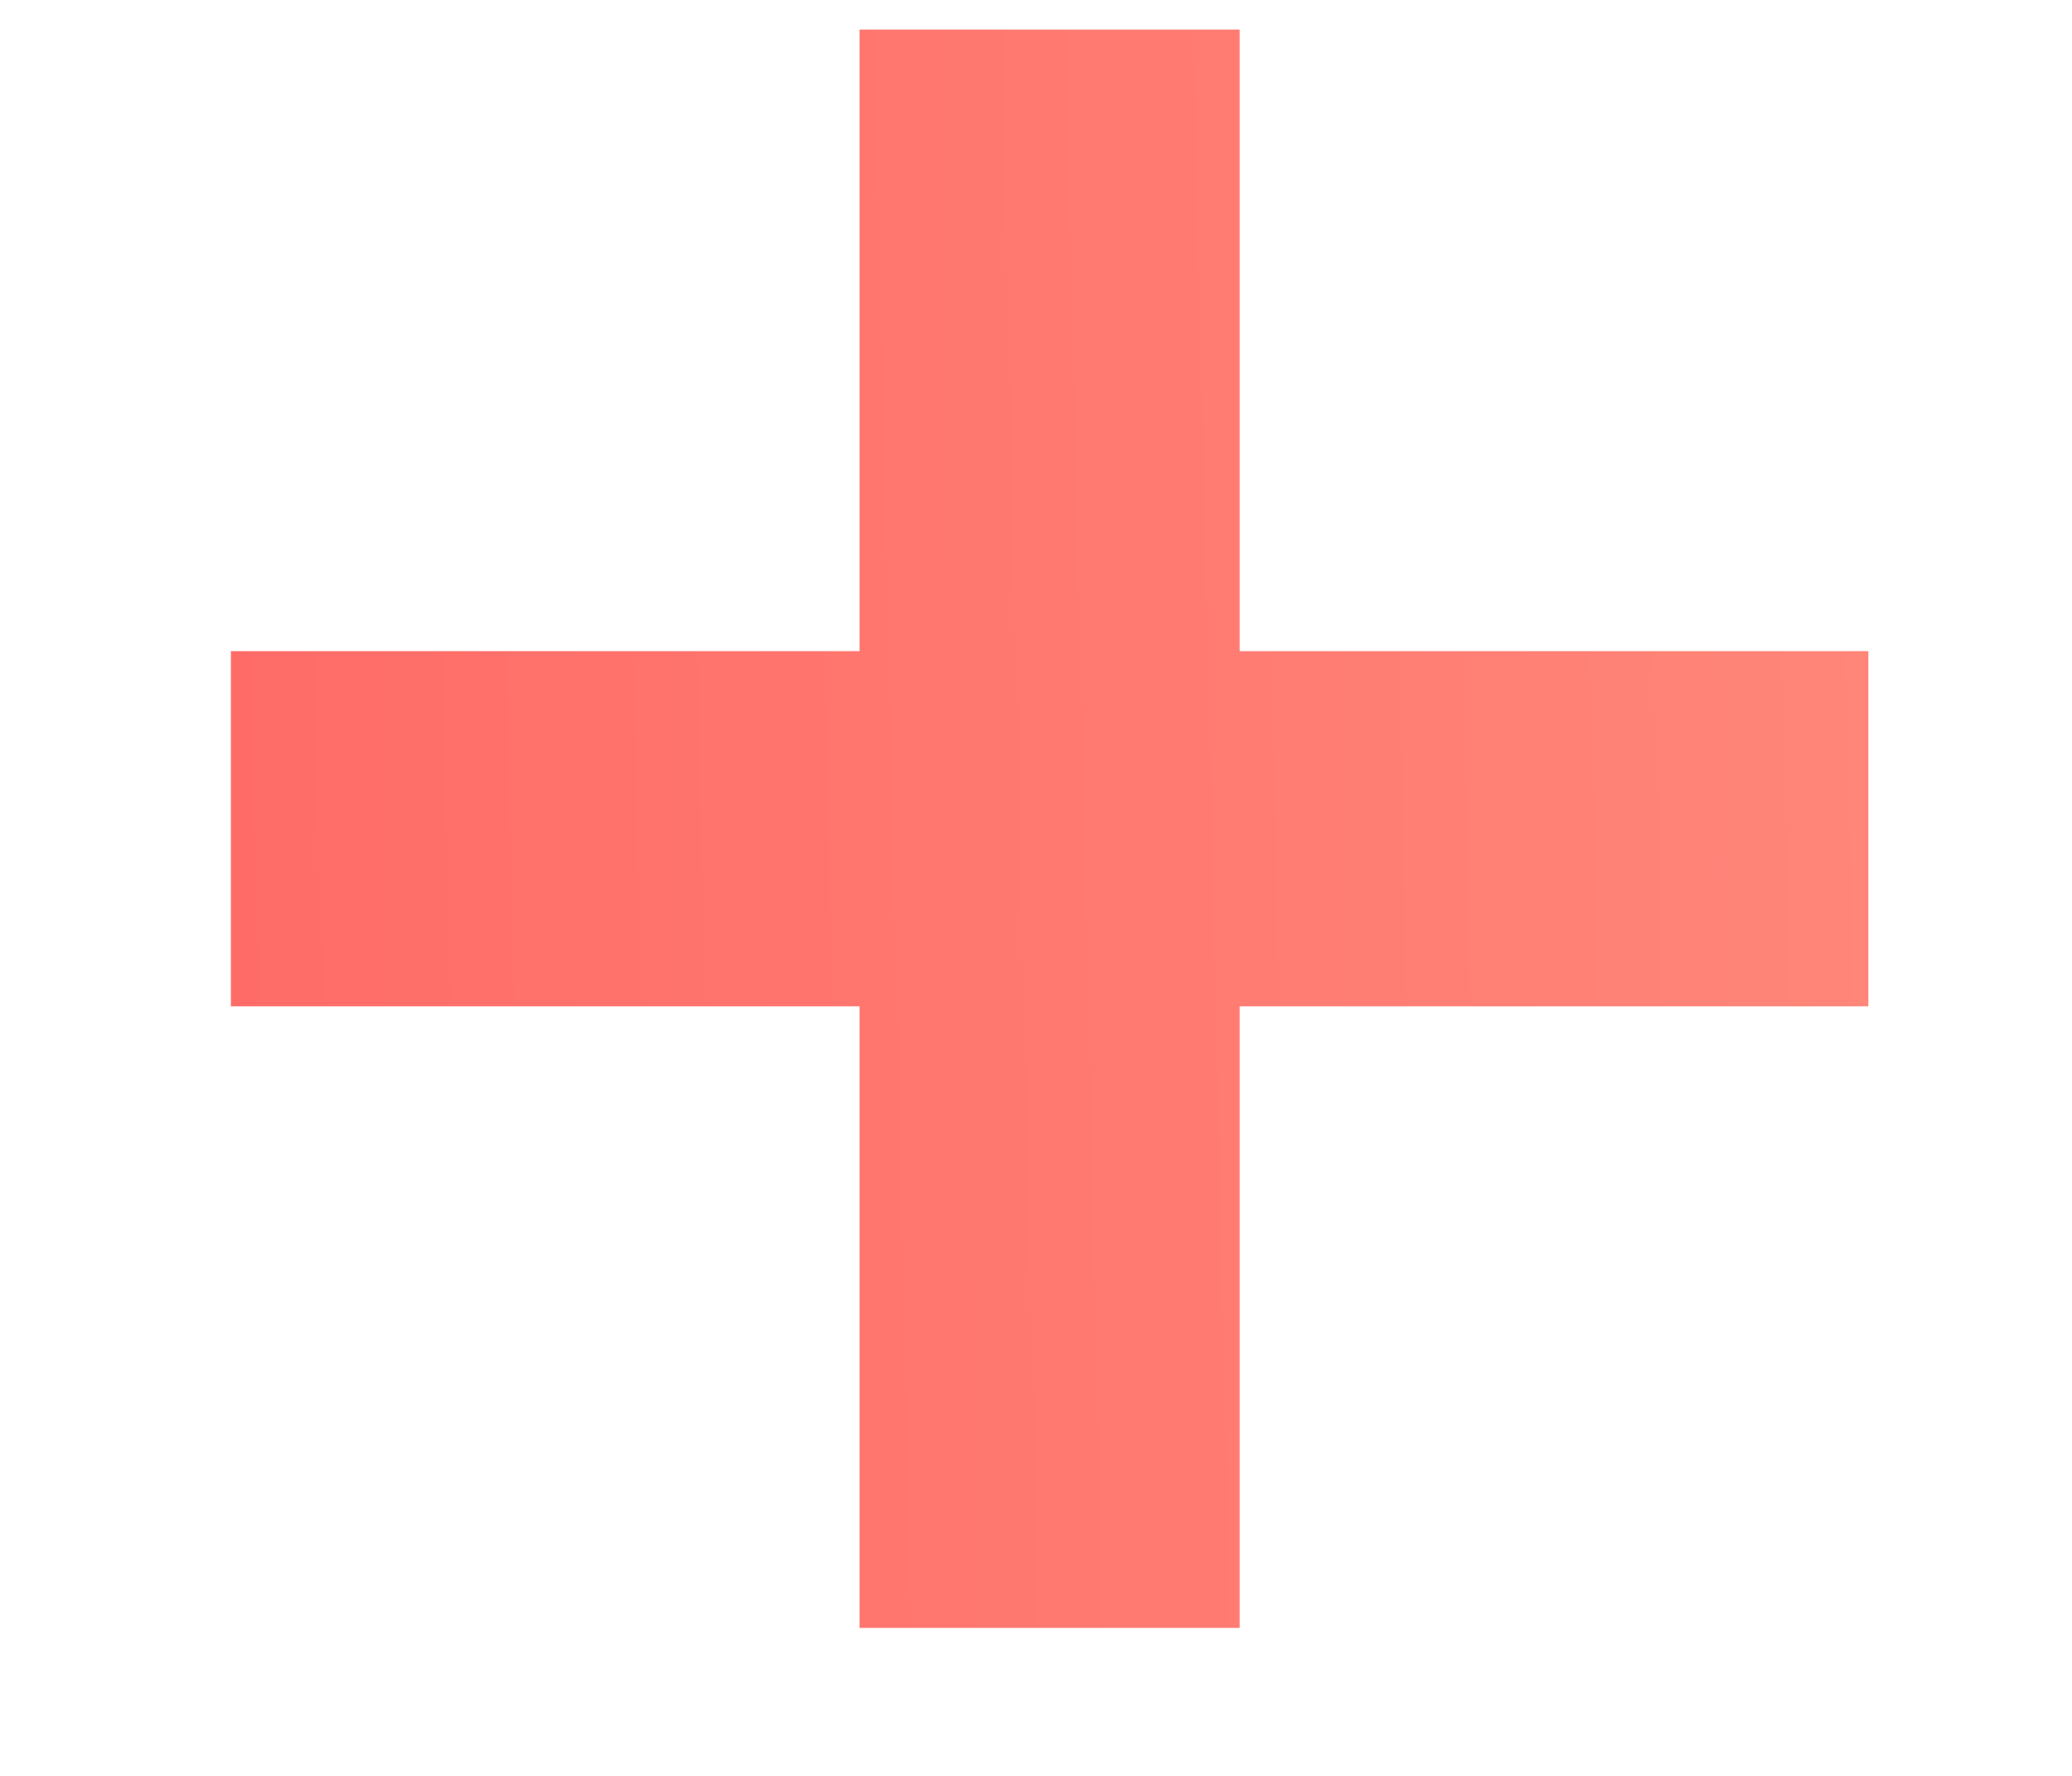
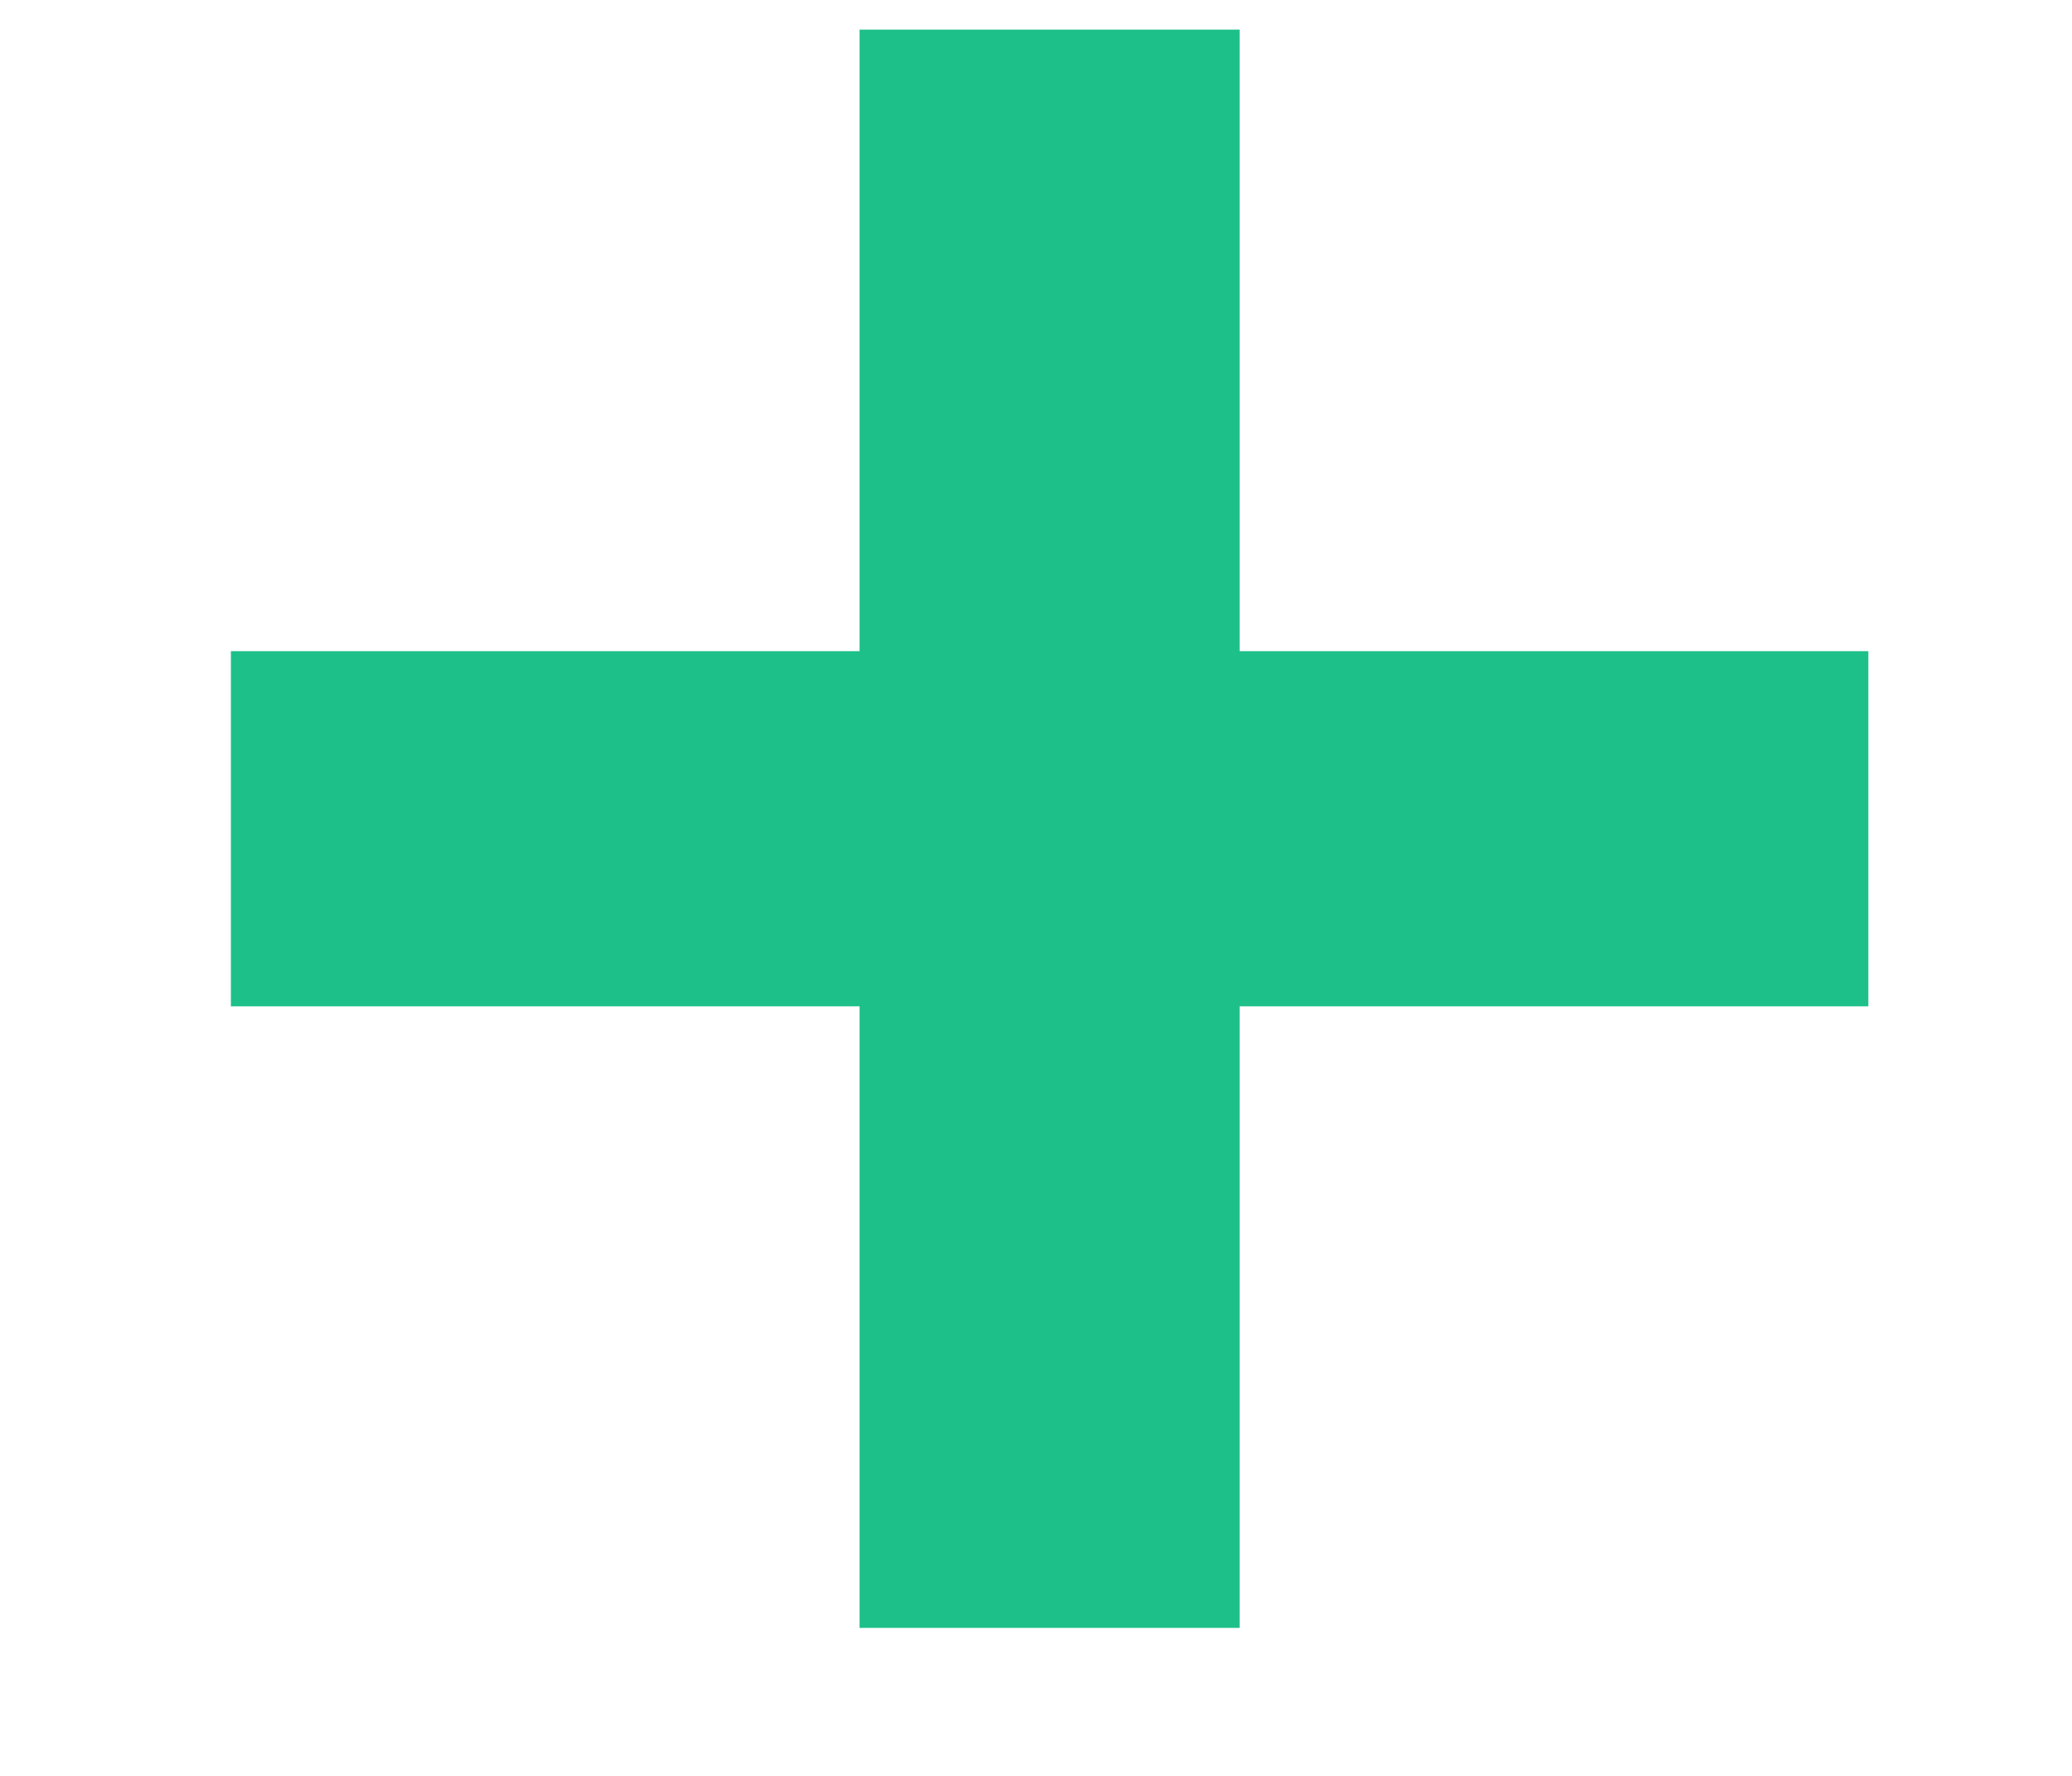
<svg xmlns="http://www.w3.org/2000/svg" width="7" height="6" viewBox="0 0 7 6" fill="none">
  <path d="M2.904 5.5V0.1H4.188V5.5H2.904ZM0.78 3.4V2.2H6.312V3.4H0.78Z" fill="url(#paint0_linear_1973_2572)" />
  <defs>
    <linearGradient id="paint0_linear_1973_2572" x1="-2.071" y1="2.5" x2="8.512" y2="2.256" gradientUnits="userSpaceOnUse">
-       <stop stop-color="#FF5F5F" />
-       <stop offset="1" stop-color="#FF9080" />
+       <stop stop-color="#1EC089" />
+       <stop offset="1" stop-color="#1EC089" />
    </linearGradient>
  </defs>
</svg>
